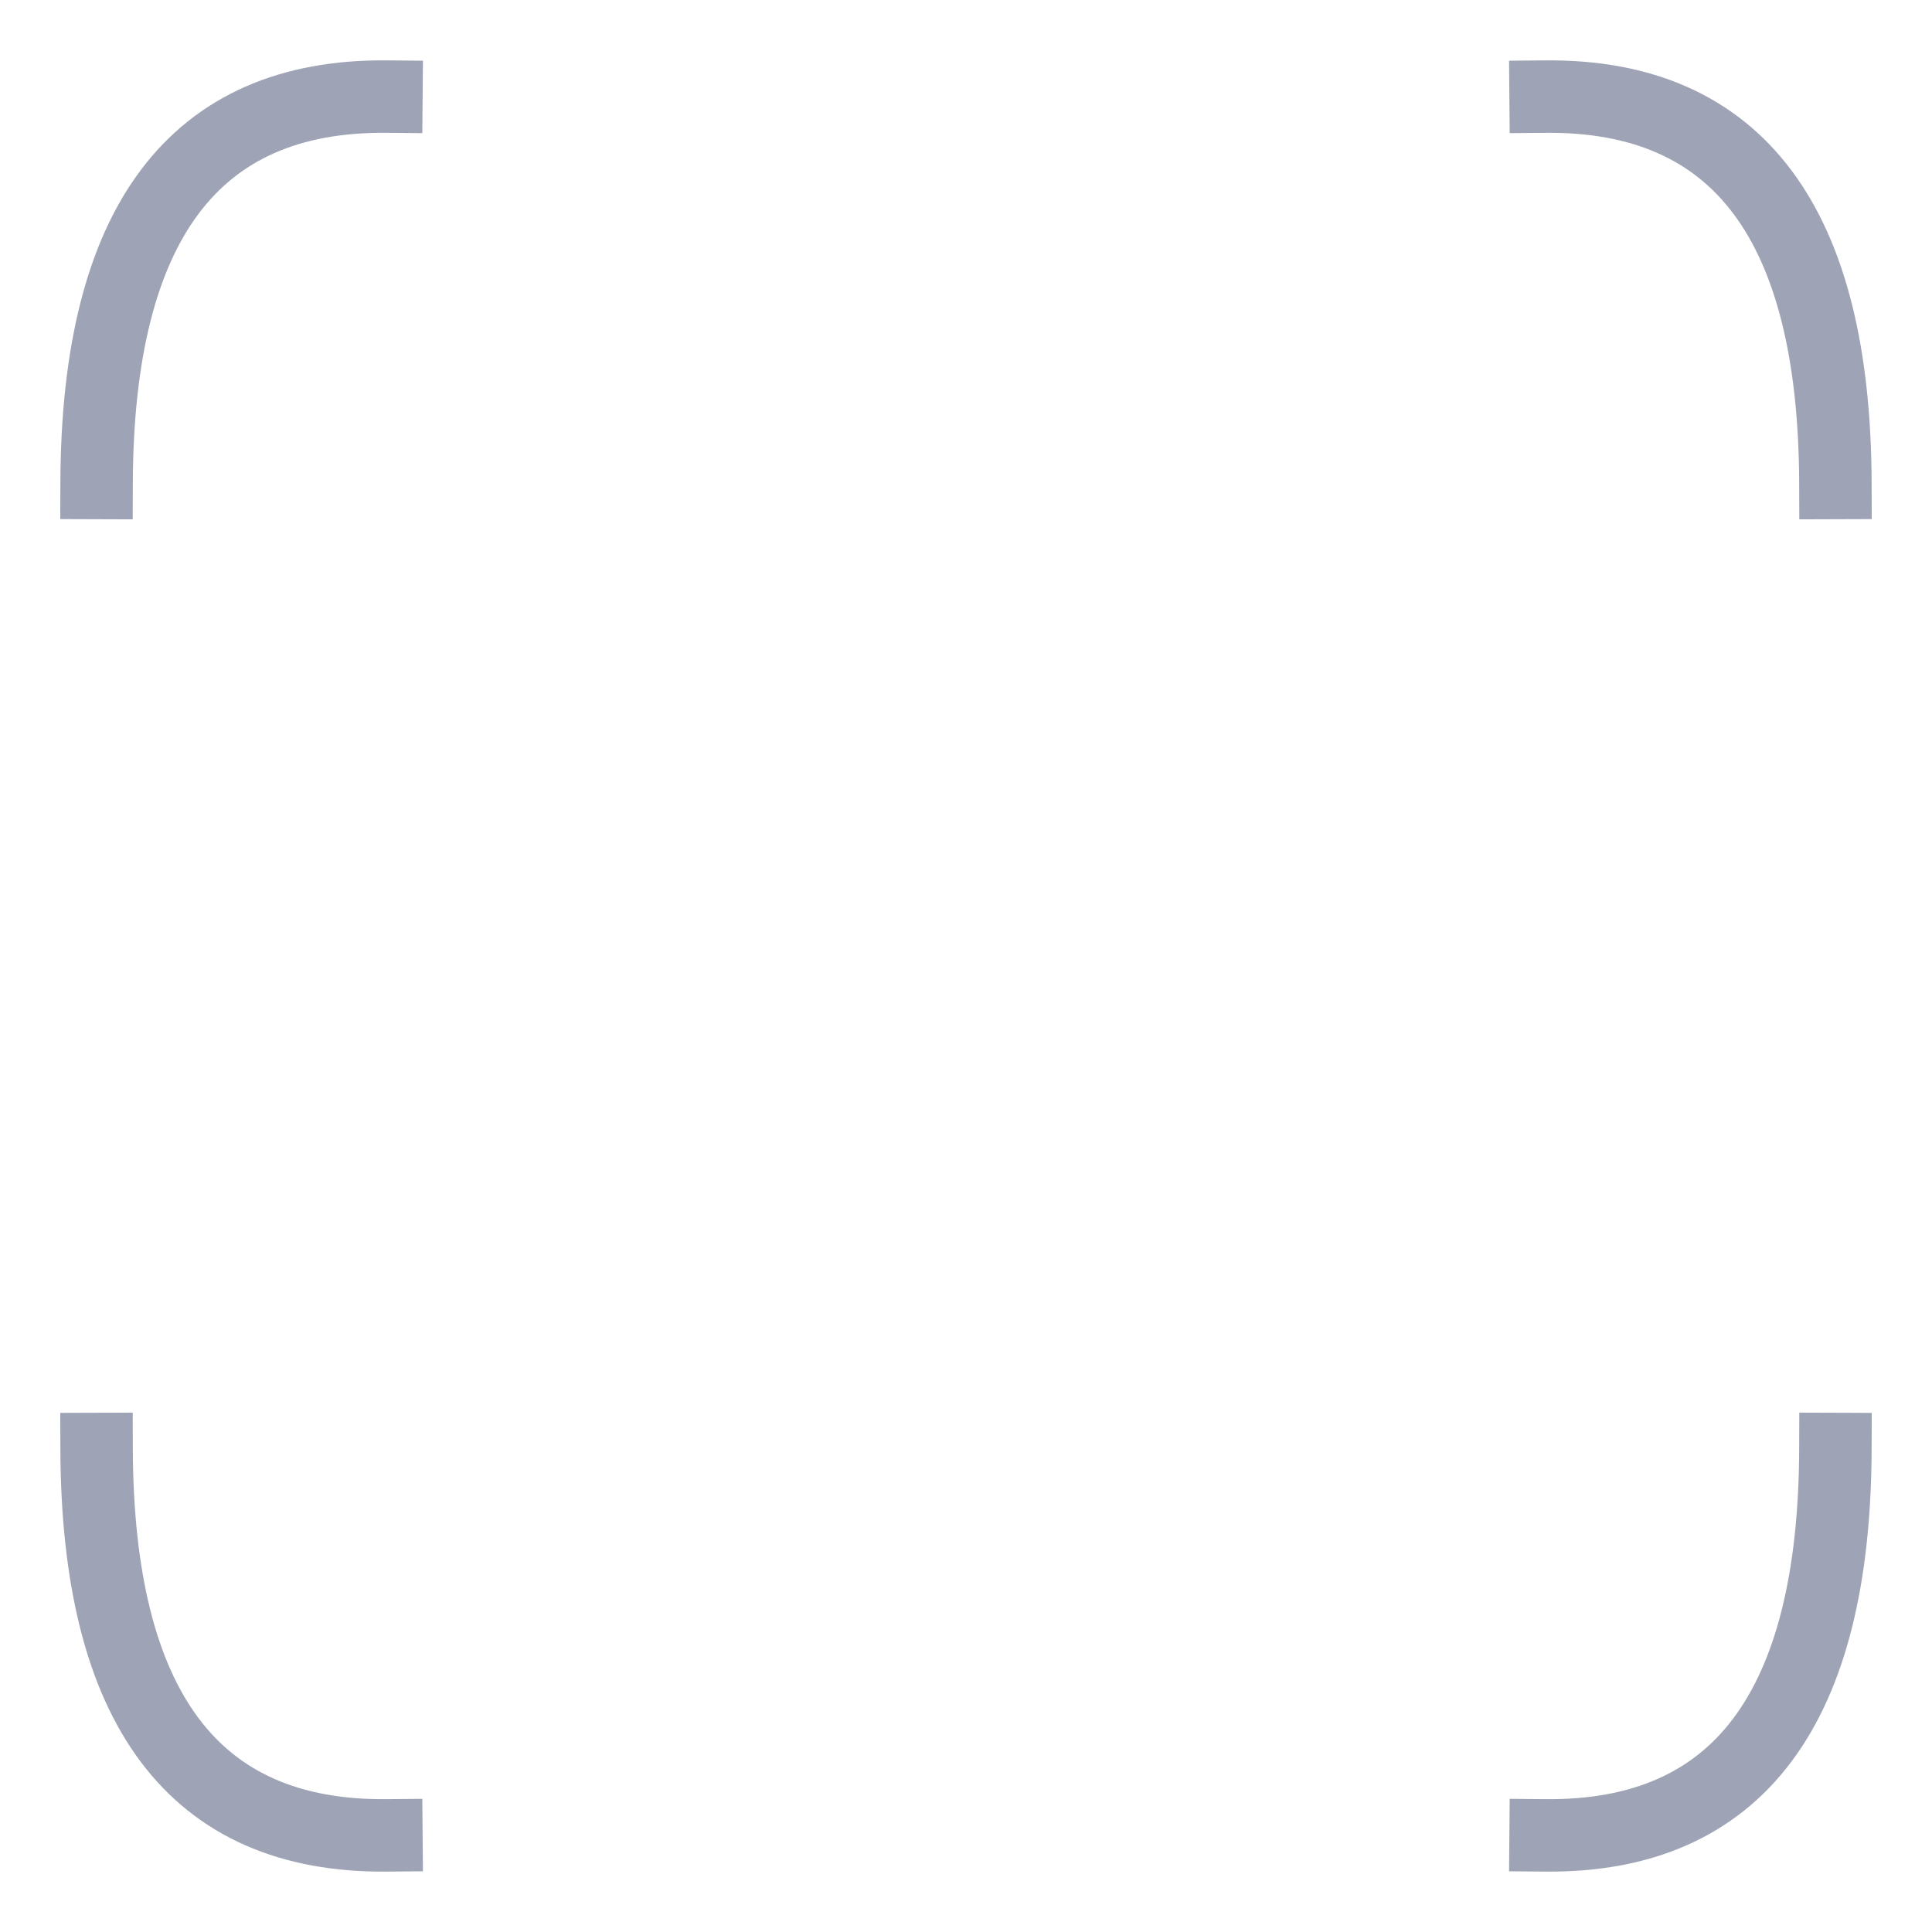
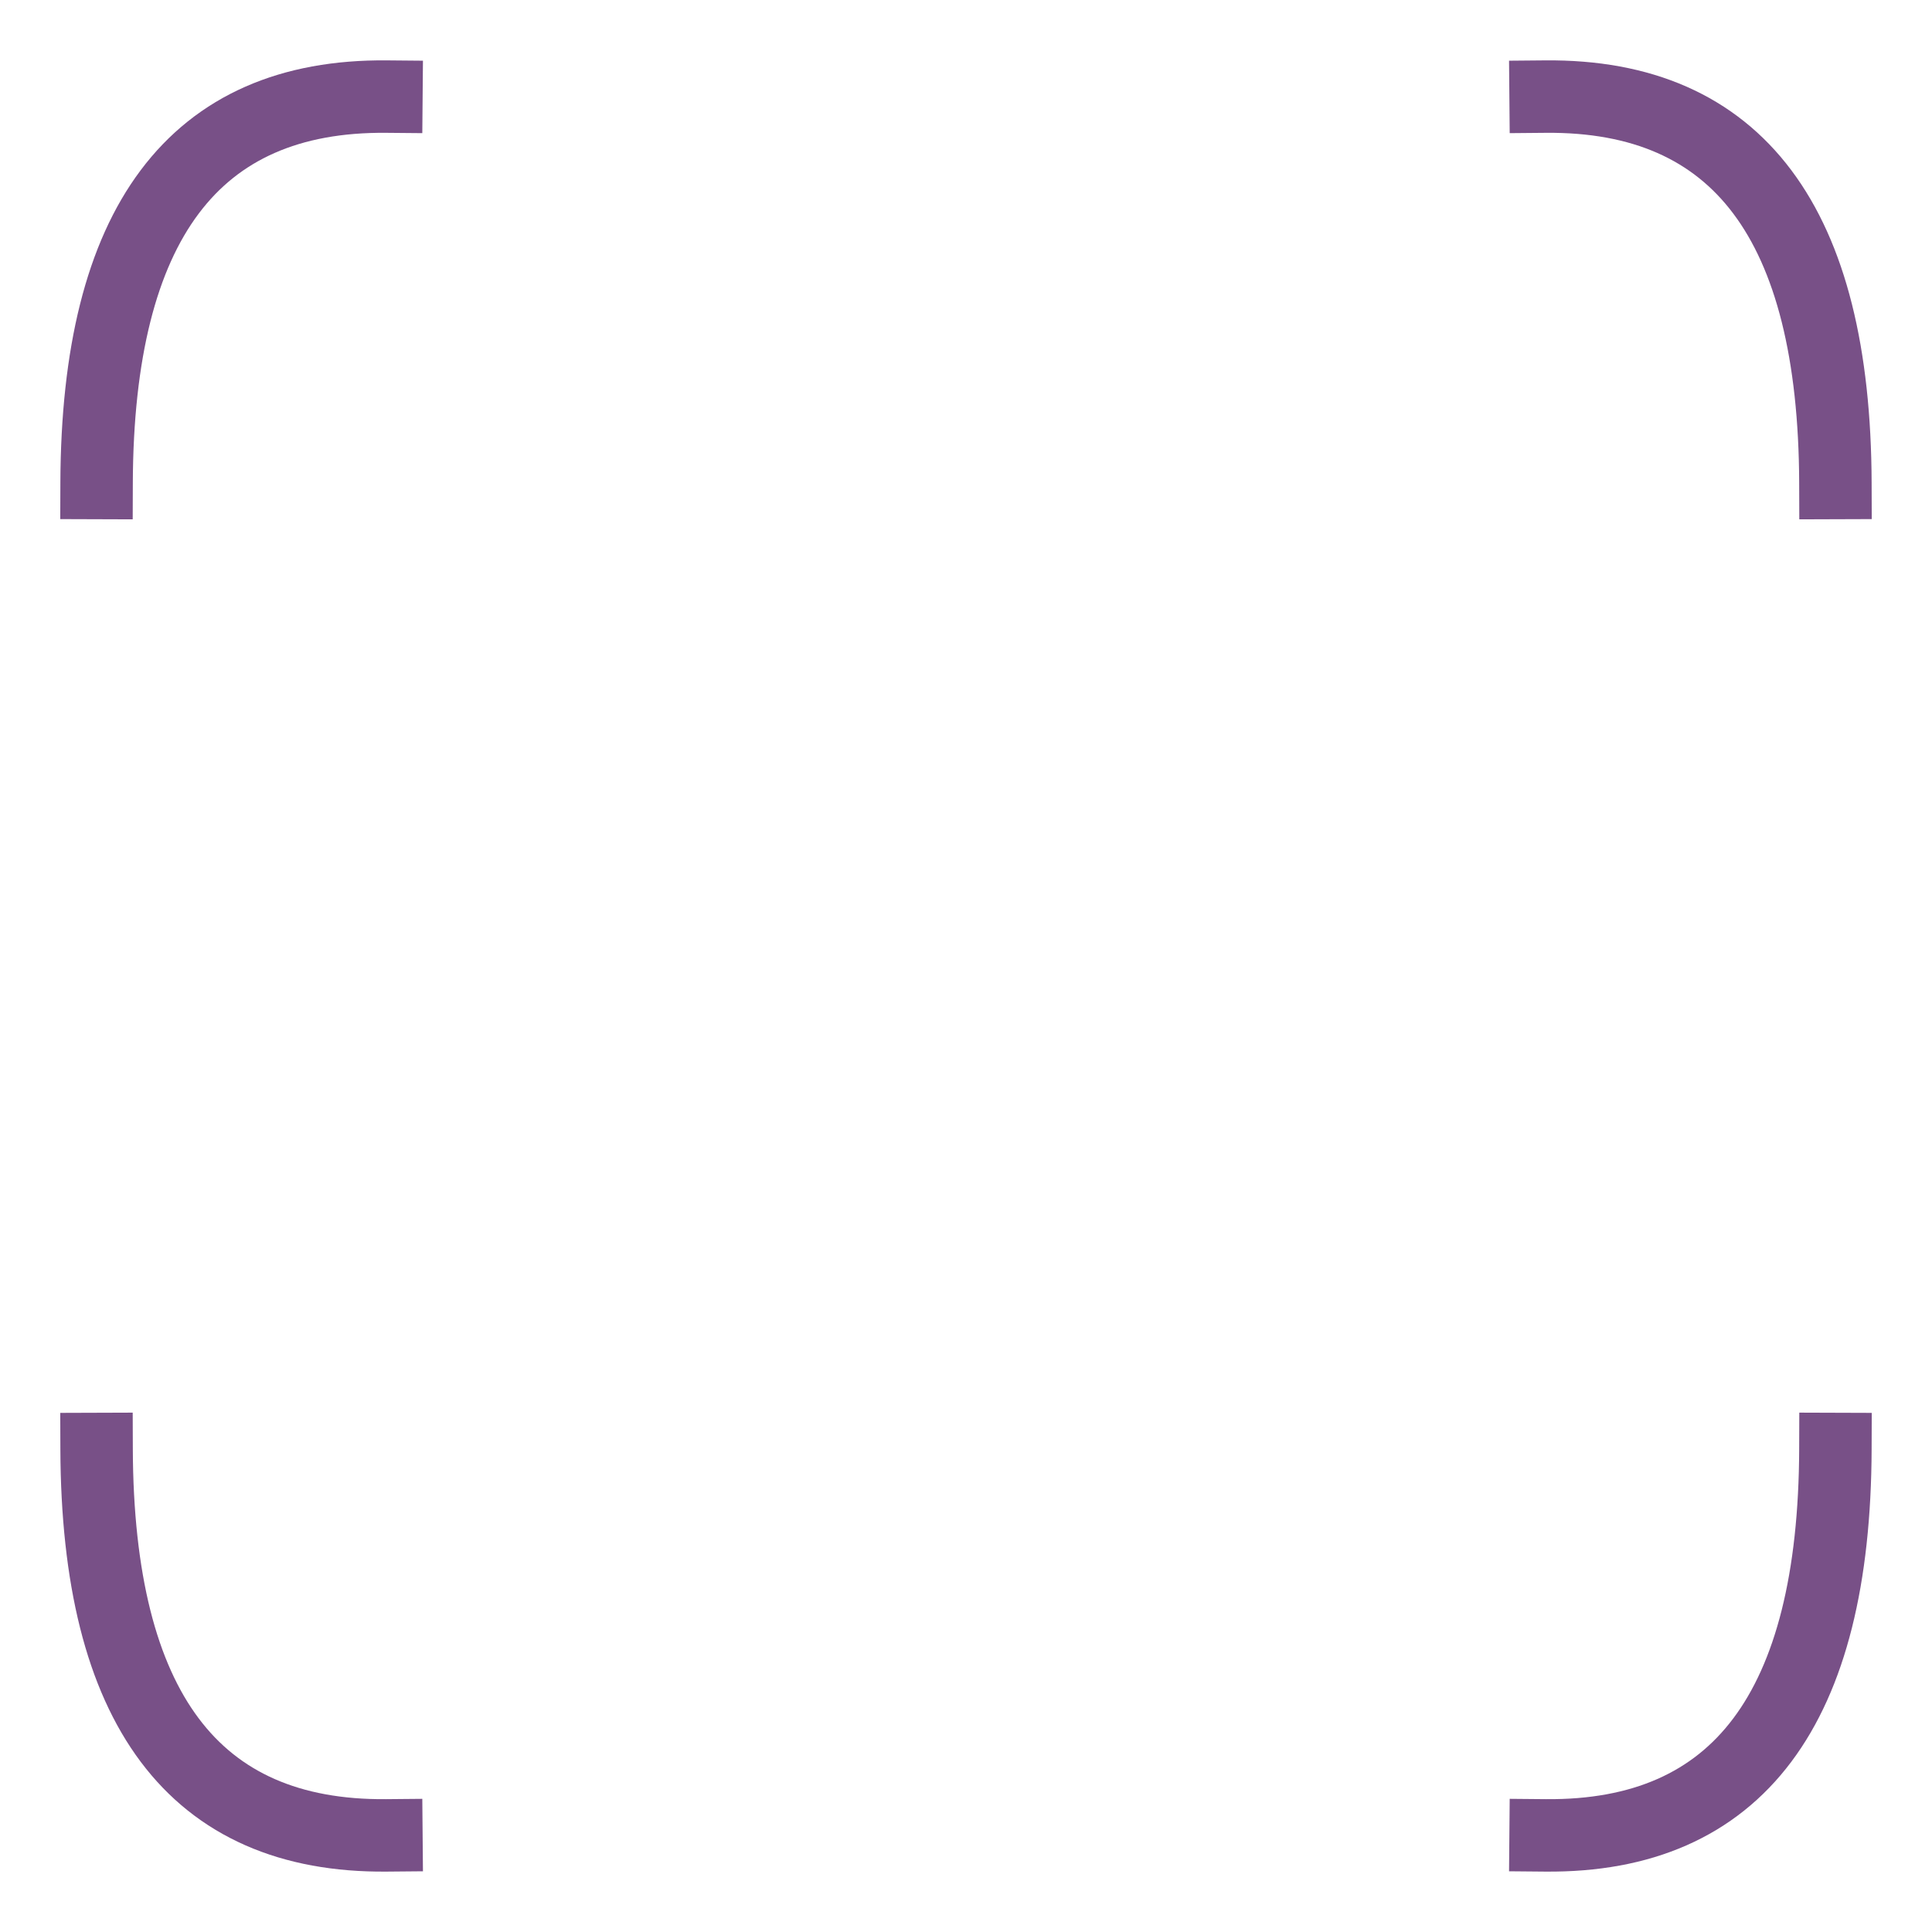
<svg xmlns="http://www.w3.org/2000/svg" style="isolation:isolate" viewBox="0 0 200 200" width="200pt" height="200pt">
  <defs>
    <clipPath id="_clipPath_rY3n6Z3pPiQRdACrJUC0TxYhKgaSJ0cz">
      <rect width="200" height="200" />
    </clipPath>
  </defs>
  <g clip-path="url(#_clipPath_rY3n6Z3pPiQRdACrJUC0TxYhKgaSJ0cz)">
-     <path d=" M 10 149.998 Q 10.133 190.265 40 189.998 L 40 189.998" fill="none" vector-effect="non-scaling-stroke" stroke-width="10" stroke="rgba(117, 124, 150, 0.7)" stroke-linejoin="miter" stroke-linecap="square" stroke-miterlimit="3" />
-     <path d=" M 190 50 Q 189.867 9.733 160 10 L 160 10" fill="none" vector-effect="non-scaling-stroke" stroke-width="10" stroke="rgba(117, 124, 150, 0.7)" stroke-linejoin="miter" stroke-linecap="square" stroke-miterlimit="3" />
-     <path d=" M 190 149.998 Q 189.867 190.265 160 189.998 L 160 189.998" fill="none" vector-effect="non-scaling-stroke" stroke-width="10" stroke="rgba(117, 124, 150, 0.7)" stroke-linejoin="miter" stroke-linecap="square" stroke-miterlimit="3" />
-     <path d=" M 10 50 Q 10.133 9.733 40 10 L 40 10" fill="none" vector-effect="non-scaling-stroke" stroke-width="10" stroke="rgba(117, 124, 150, 0.7)" stroke-linejoin="miter" stroke-linecap="square" stroke-miterlimit="3" />
+     <path d=" M 10 149.998 Q 10.133 190.265 40 189.998 L 40 189.998" fill="none" vector-effect="non-scaling-stroke" stroke-width="10" stroke="rgba(64, 7, 84, 0.7)" stroke-linejoin="miter" stroke-linecap="square" stroke-miterlimit="3" />
+     <path d=" M 190 50 Q 189.867 9.733 160 10 L 160 10" fill="none" vector-effect="non-scaling-stroke" stroke-width="10" stroke="rgba(64, 7, 84, 0.7)" stroke-linejoin="miter" stroke-linecap="square" stroke-miterlimit="3" />
+     <path d=" M 190 149.998 Q 189.867 190.265 160 189.998 L 160 189.998" fill="none" vector-effect="non-scaling-stroke" stroke-width="10" stroke="rgba(64, 7, 84, 0.7)" stroke-linejoin="miter" stroke-linecap="square" stroke-miterlimit="3" />
+     <path d=" M 10 50 Q 10.133 9.733 40 10 L 40 10" fill="none" vector-effect="non-scaling-stroke" stroke-width="10" stroke="rgba(64, 7, 84, 0.7)" stroke-linejoin="miter" stroke-linecap="square" stroke-miterlimit="3" />
  </g>
</svg>
